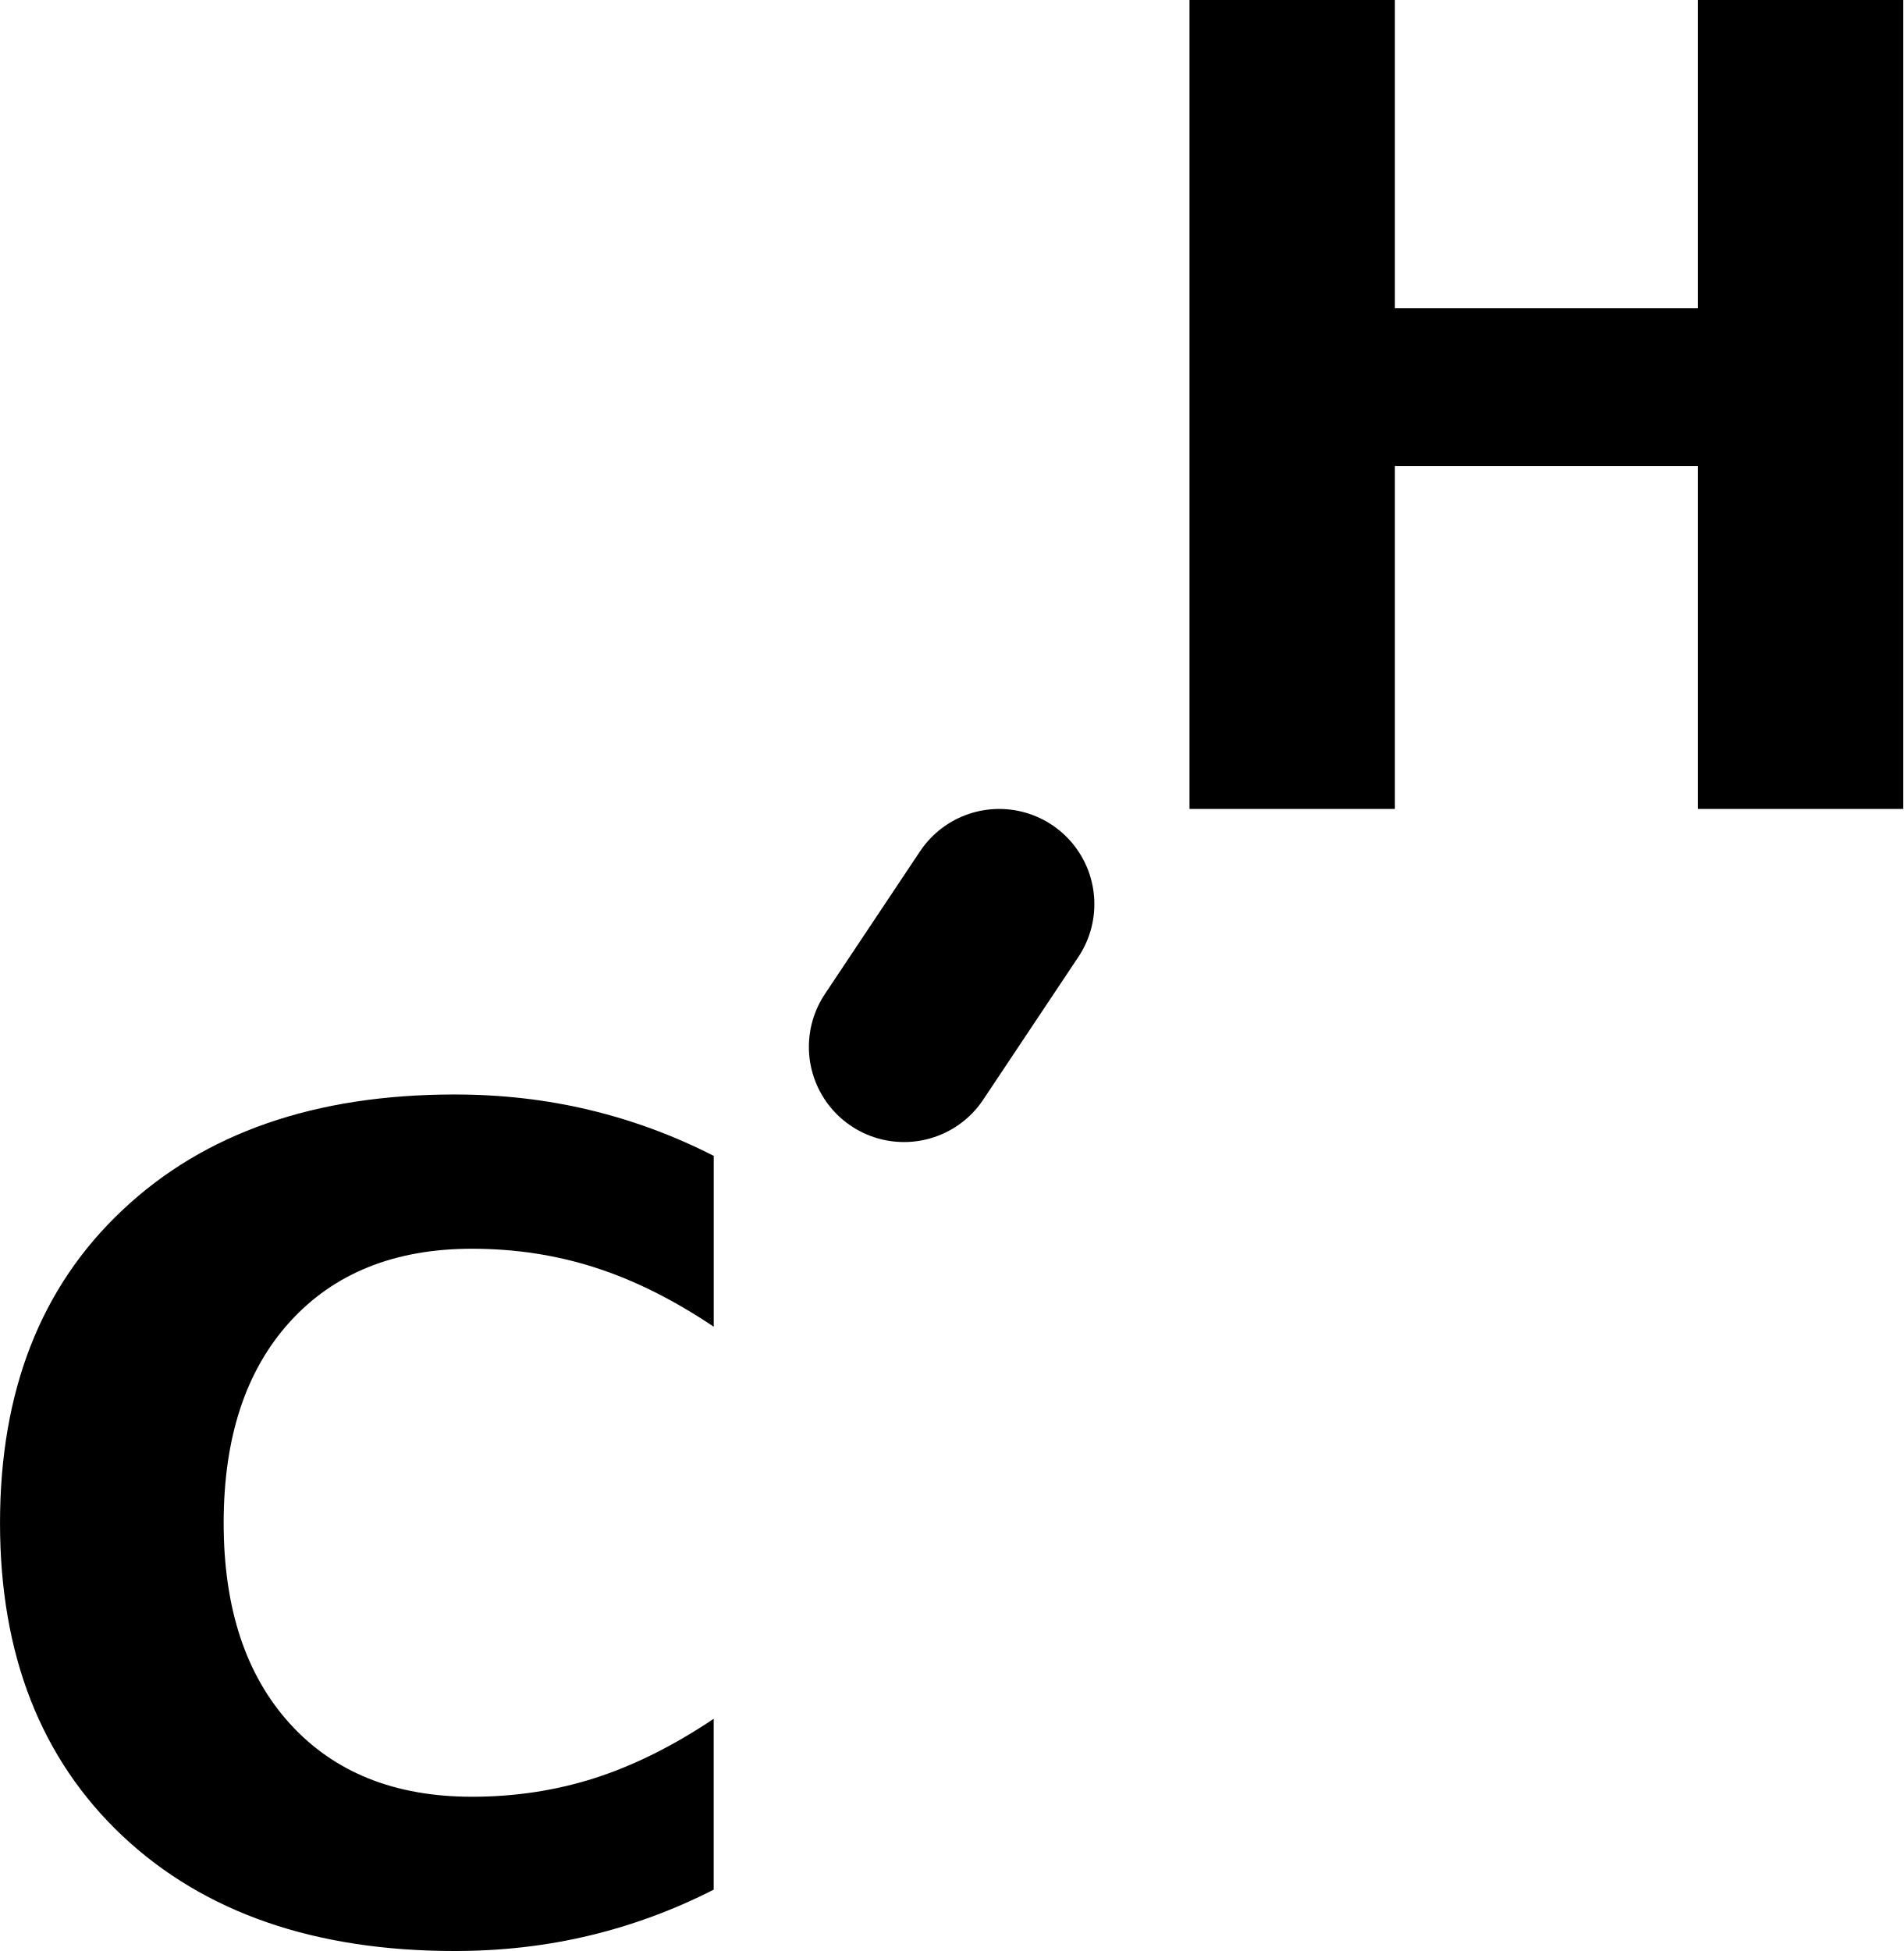
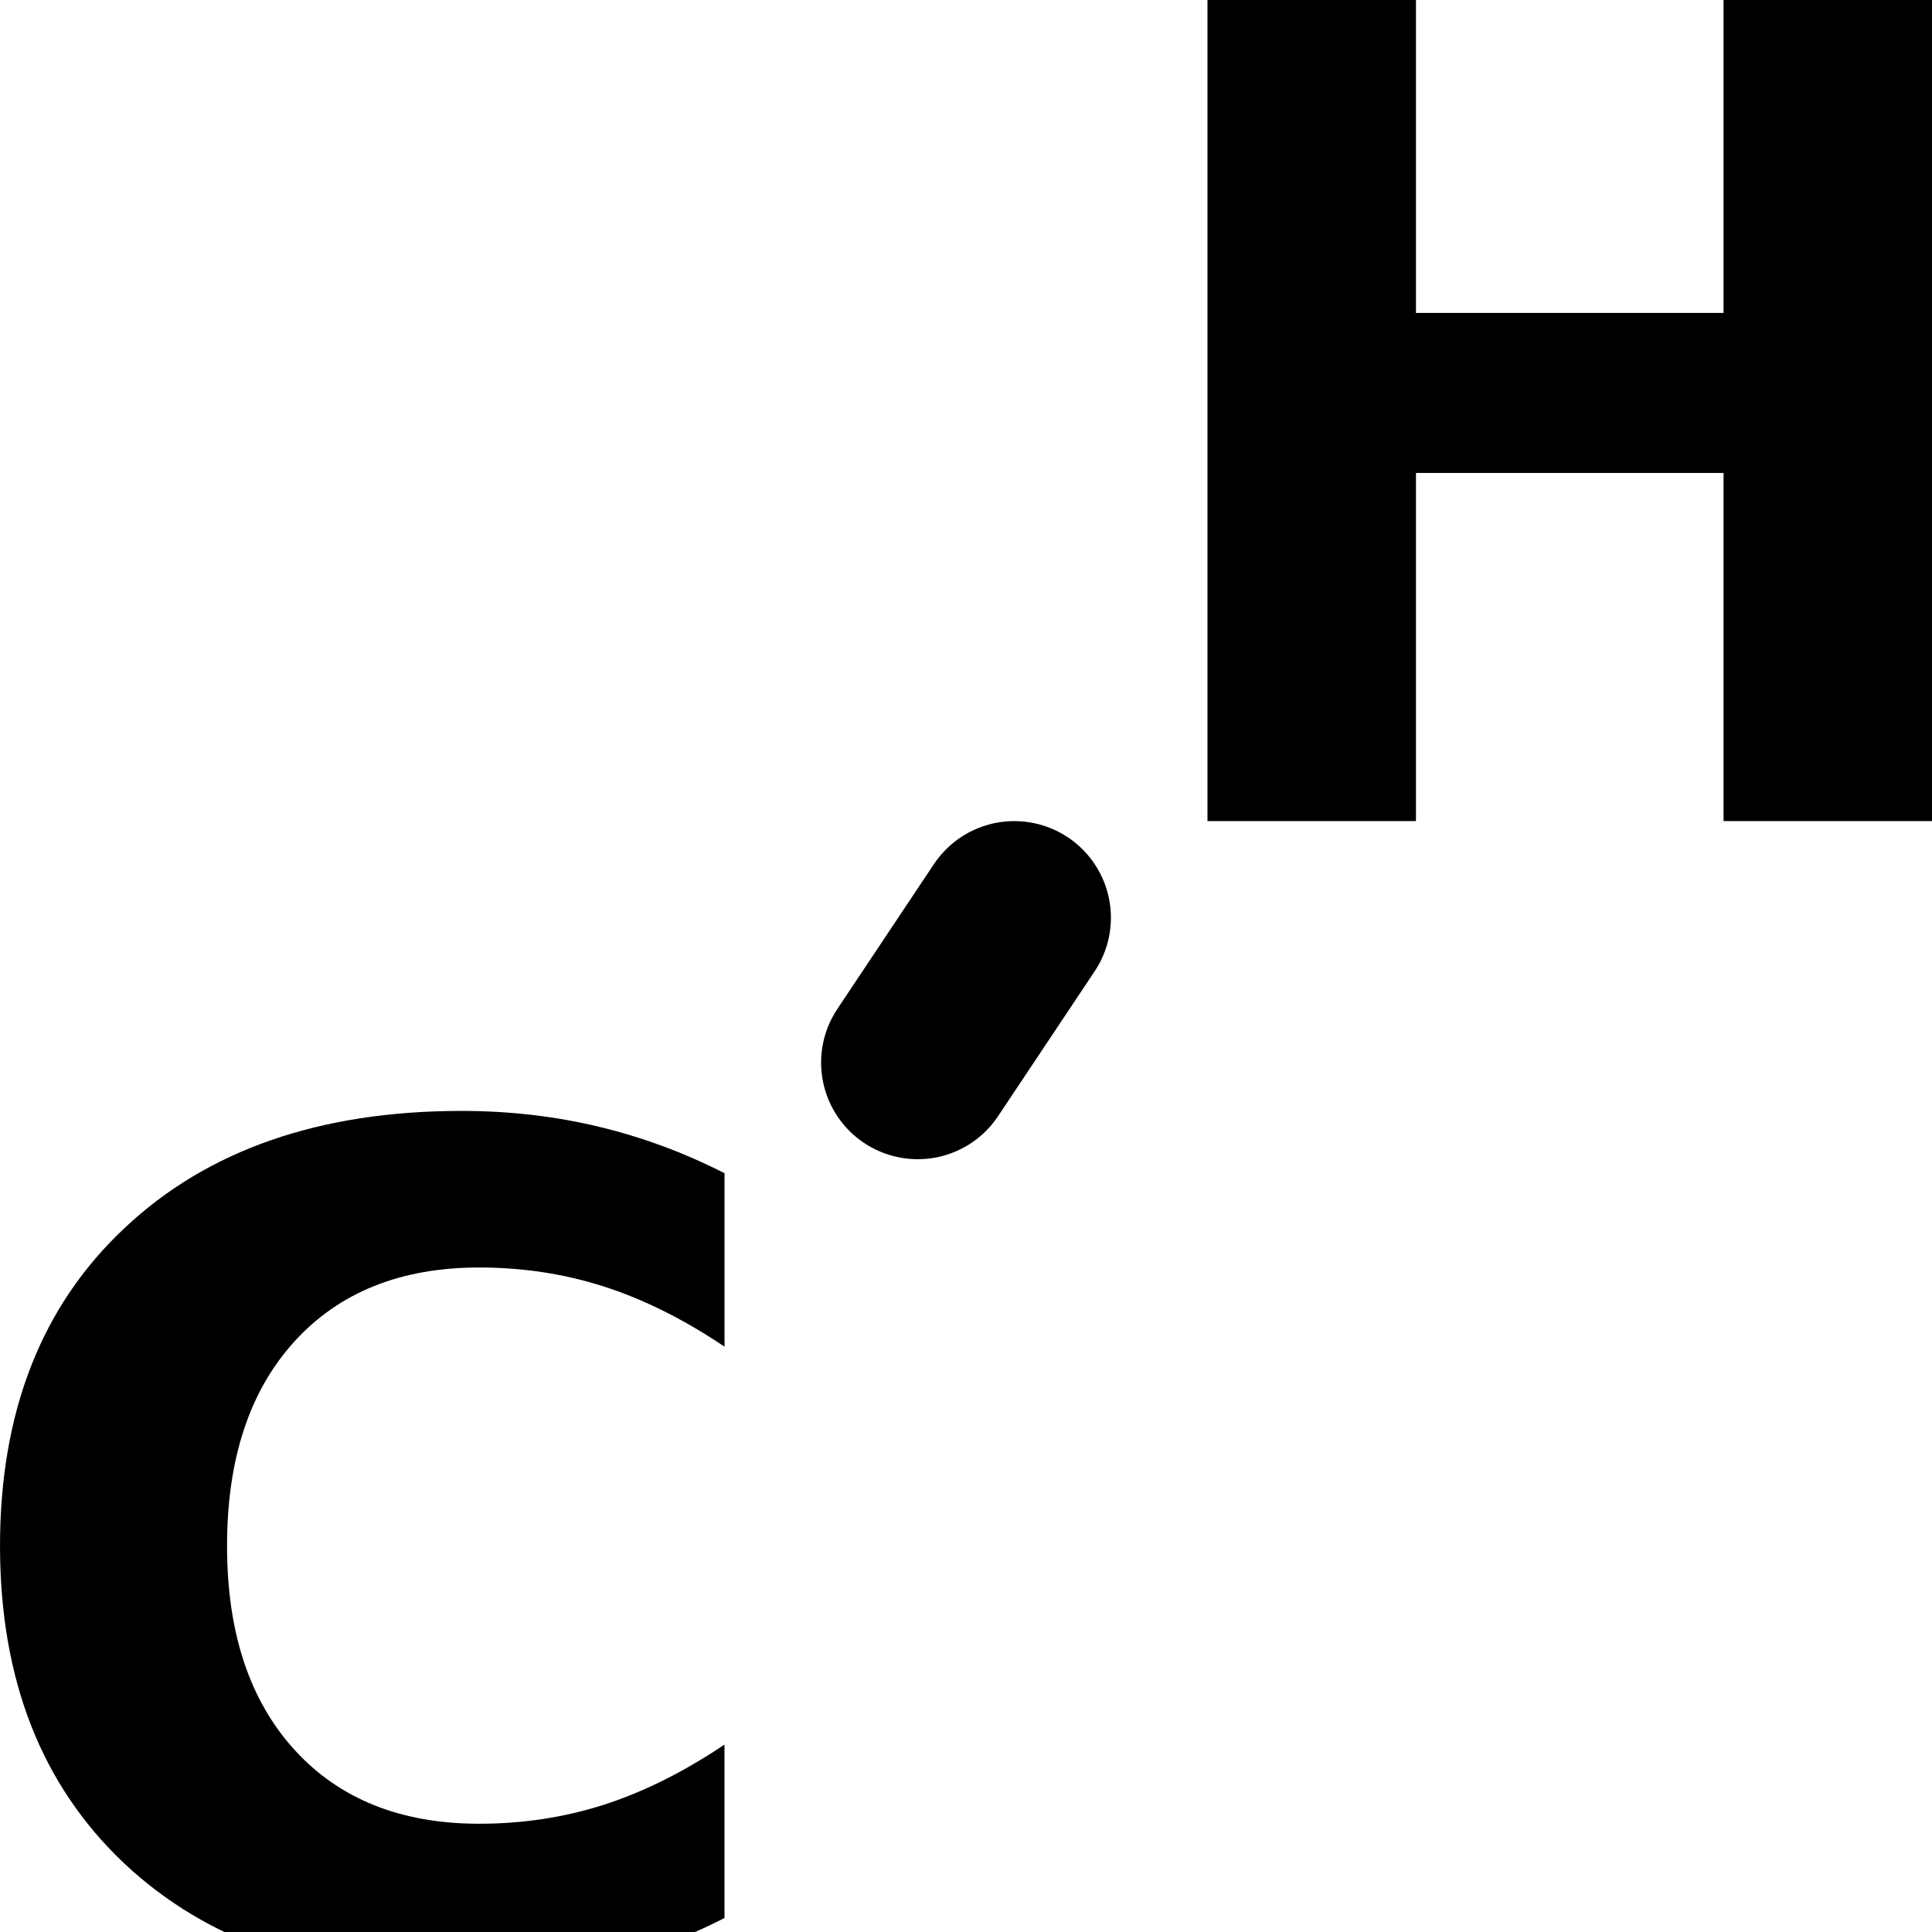
- <svg id="svg5682" style="-webkit-tap-highlight-color:rgba(0, 0, 0, 0);" version="1.1">
+ <svg id="svg5682" style="-webkit-tap-highlight-color:rgba(0, 0, 0, 0);" version="1.1" width="40" height="40">
  <path style="fill:none;stroke:#000000;stroke-width:4;stroke-linecap:round;stroke-linejoin:miter;stroke-miterlimit:4;stroke-opacity:1;stroke-dasharray:none;stroke-dashoffset:6" d="m 19,22 2,-3" id="path3772" />
  <g transform="matrix(1.181019,0,0,1.199529,-10,-1.1552839e-7)" style="font-size:77.762px;font-style:normal;font-weight:normal;line-height:125%;letter-spacing:0px;word-spacing:0px;fill:#000000;fill-opacity:1;stroke:none;font-family:Sans" id="text3774">
    <path d="m 29.635,0 3.655,0 0,5.401 5.392,0 0,-5.401 3.655,0 0,14.172 -3.655,0 0,-6.009 -5.392,0 0,6.009 -3.655,0 0,-14.172" style="font-size:19.441px;font-weight:bold;fill:#000000;-inkscape-font-specification:Sans Bold" id="path2988" />
  </g>
  <g style="font-size:40px;font-style:normal;font-weight:normal;line-height:125%;letter-spacing:0px;word-spacing:0px;fill:#000000;fill-opacity:1;stroke:none;font-family:Sans" id="text2987" transform="matrix(0.9675591,0,0,0.9916075,-5.92396,18.37759)">
    <path d="m 21.626,21.513 c -0.863,0.43 -1.762,0.754 -2.698,0.973 -0.936,0.219 -1.912,0.328 -2.93,0.328 -3.035,0 -5.44,-0.812 -7.214,-2.438 C 7.01,18.744 6.123,16.533 6.123,13.744 6.123,10.947 7.01,8.736 8.784,7.111 10.558,5.478 12.963,4.662 15.998,4.662 c 1.017,1.78e-5 1.994,0.109 2.93,0.328 0.936,0.219 1.835,0.543 2.698,0.973 l 0,3.621 C 20.755,9.013 19.896,8.595 19.05,8.33 18.203,8.064 17.312,7.931 16.376,7.931 c -1.676,1.44e-5 -2.995,0.516 -3.955,1.547 -0.96,1.031 -1.44,2.453 -1.44,4.266 -7e-6,1.805 0.48,3.223 1.44,4.254 0.96,1.031 2.279,1.547 3.955,1.547 0.936,3e-6 1.827,-0.133 2.673,-0.398 0.846,-0.266 1.705,-0.684 2.576,-1.254 l 0,3.621" style="font-size:20px;font-weight:bold;-inkscape-font-specification:Sans Bold" id="path2992" />
  </g>
</svg>
